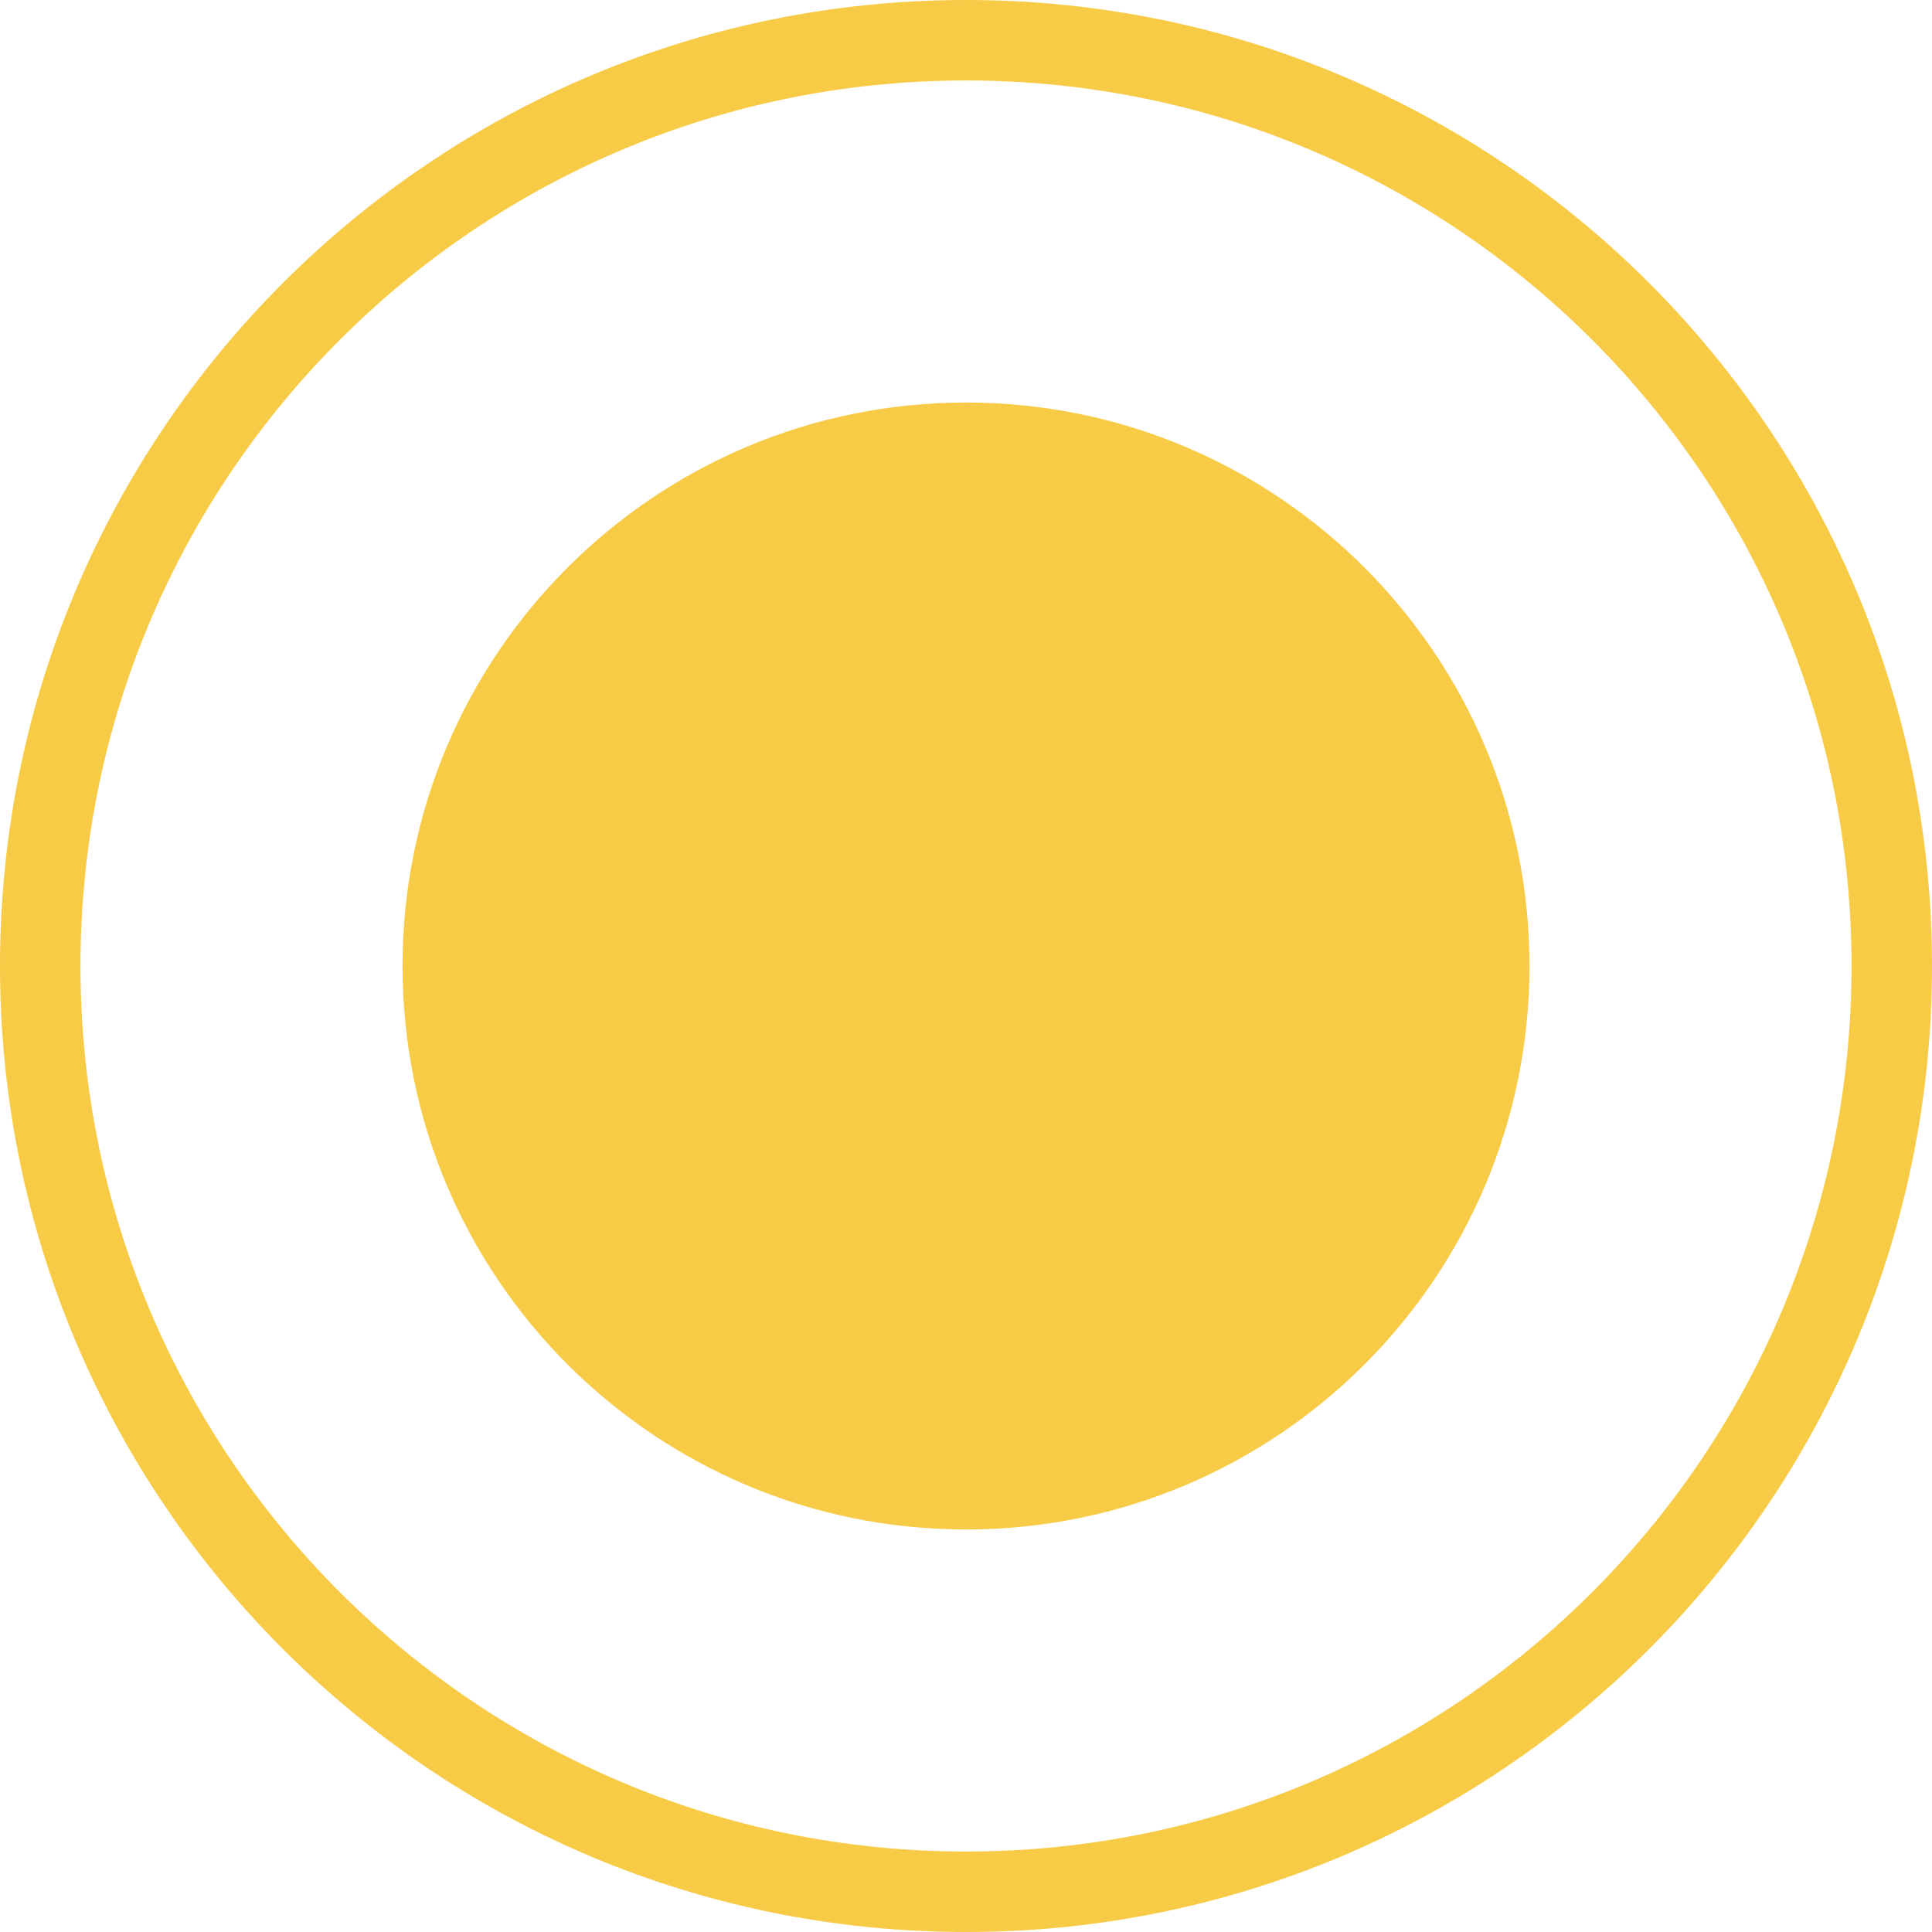
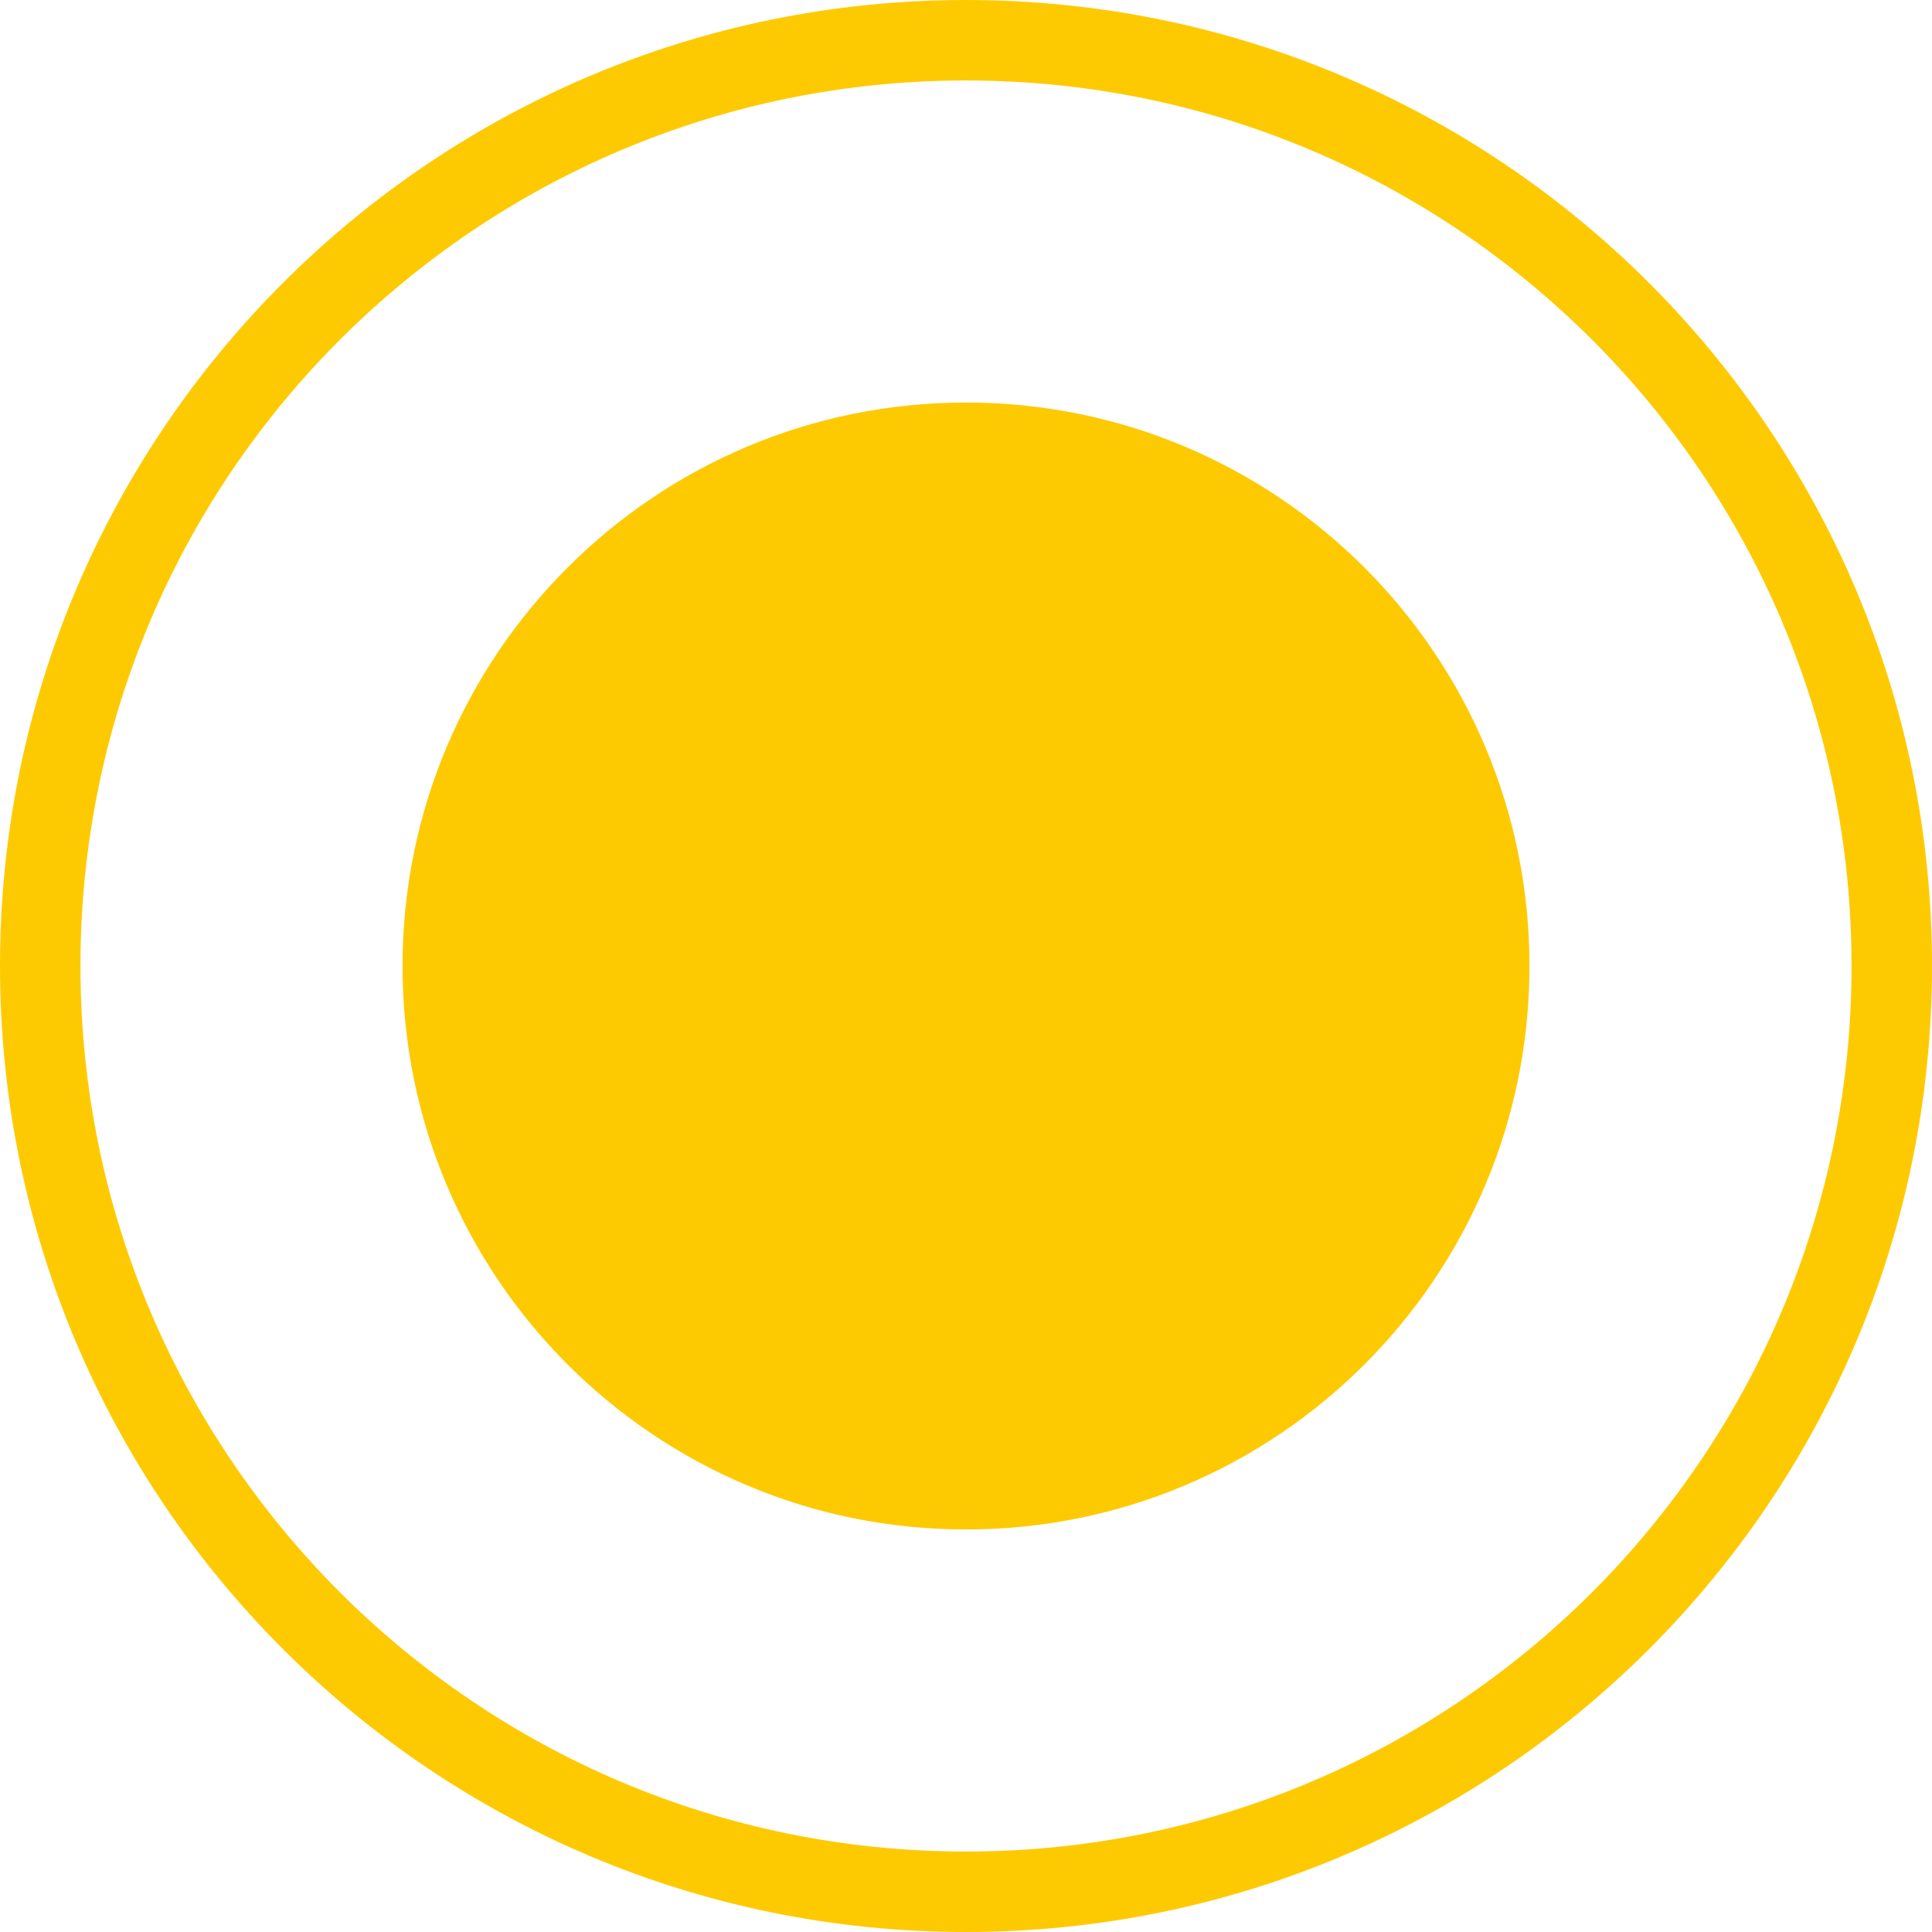
<svg xmlns="http://www.w3.org/2000/svg" width="20" height="20" viewBox="0 0 20 20" fill="none">
-   <path fill-rule="evenodd" clip-rule="evenodd" d="M0.833 10C0.833 15.063 4.937 19.167 10 19.167C15.063 19.167 19.167 15.063 19.167 10C19.167 4.937 15.063 0.833 10 0.833C4.937 0.833 0.833 4.937 0.833 10ZM0 10C0 4.477 4.477 0 10 0C15.523 0 20 4.477 20 10C20 15.523 15.523 20 10 20C4.477 20 0 15.523 0 10Z" fill="#F7CB46" />
-   <path fill-rule="evenodd" clip-rule="evenodd" d="M10 15.833C6.778 15.833 4.167 13.222 4.167 10C4.167 6.778 6.778 4.167 10 4.167C13.222 4.167 15.833 6.778 15.833 10C15.833 13.222 13.222 15.833 10 15.833Z" fill="#F7CB46" />
+   <path fill-rule="evenodd" clip-rule="evenodd" d="M0.833 10C0.833 15.063 4.937 19.167 10 19.167C15.063 19.167 19.167 15.063 19.167 10C19.167 4.937 15.063 0.833 10 0.833C4.937 0.833 0.833 4.937 0.833 10ZM0 10C0 4.477 4.477 0 10 0C15.523 0 20 4.477 20 10C20 15.523 15.523 20 10 20C4.477 20 0 15.523 0 10Z" fill="#FDCA02" />
+   <path fill-rule="evenodd" clip-rule="evenodd" d="M10 15.833C6.778 15.833 4.167 13.222 4.167 10C4.167 6.778 6.778 4.167 10 4.167C13.222 4.167 15.833 6.778 15.833 10C15.833 13.222 13.222 15.833 10 15.833Z" fill="#FDCA02" />
</svg>
